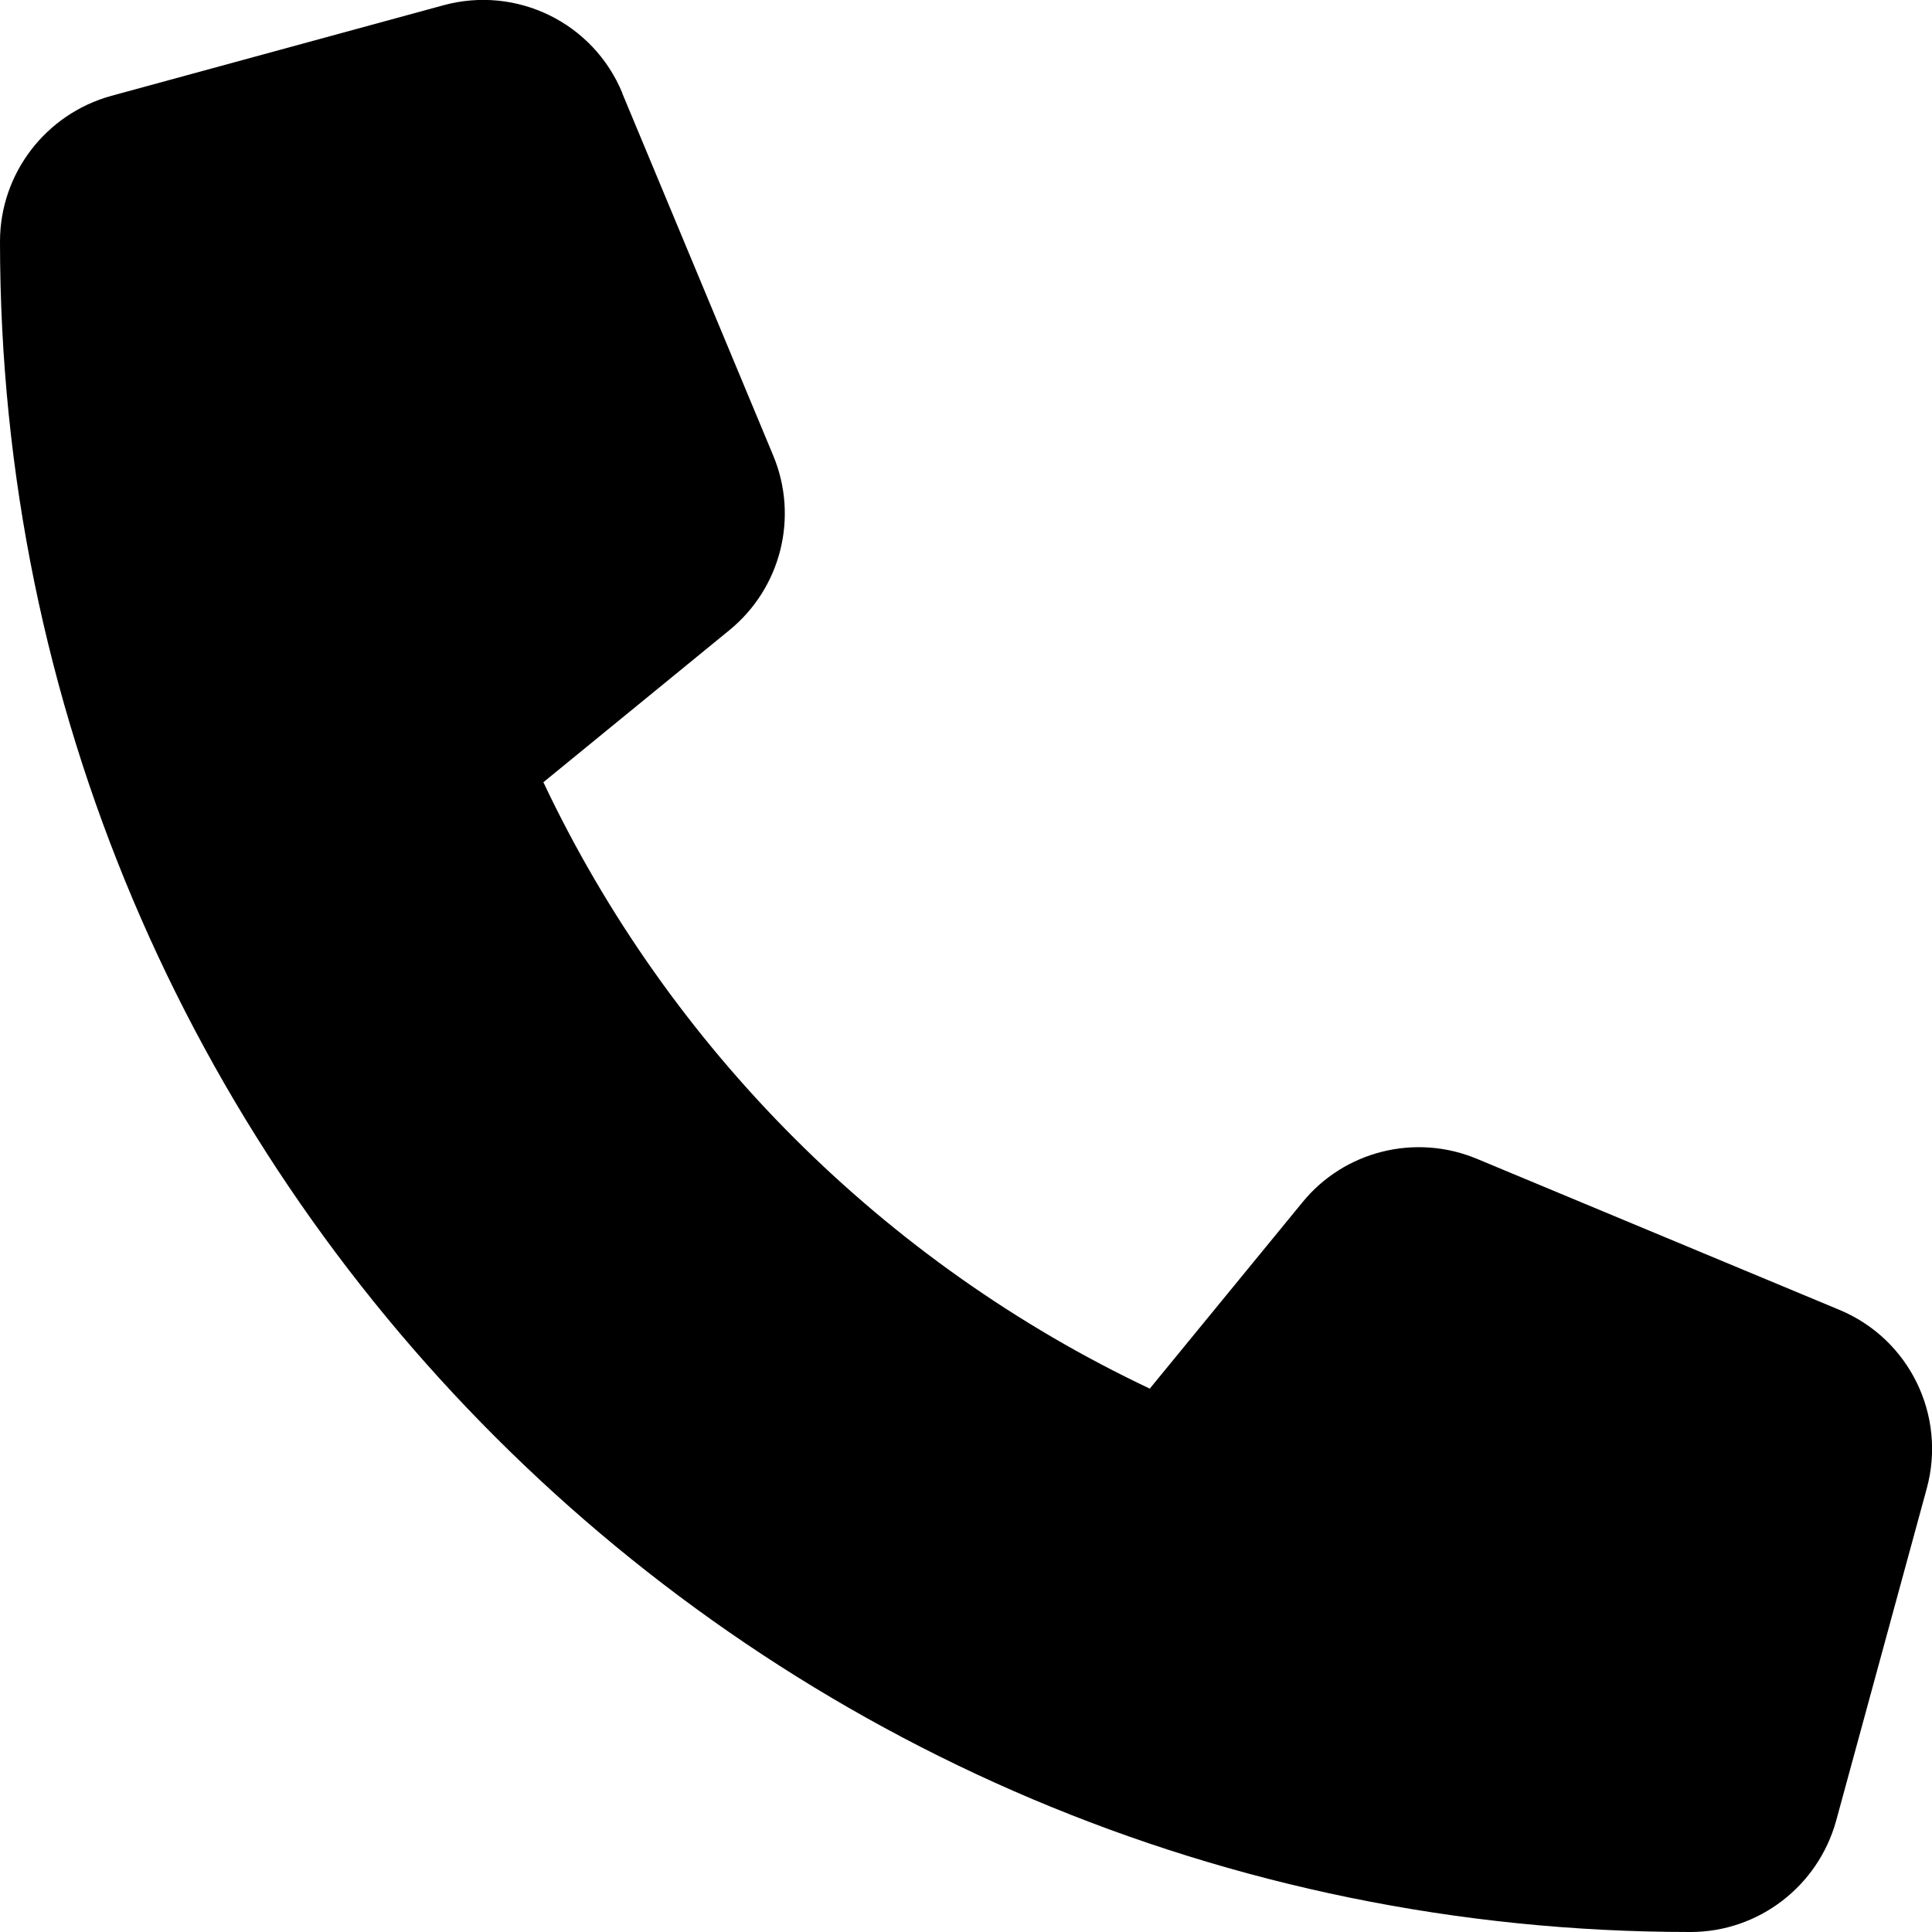
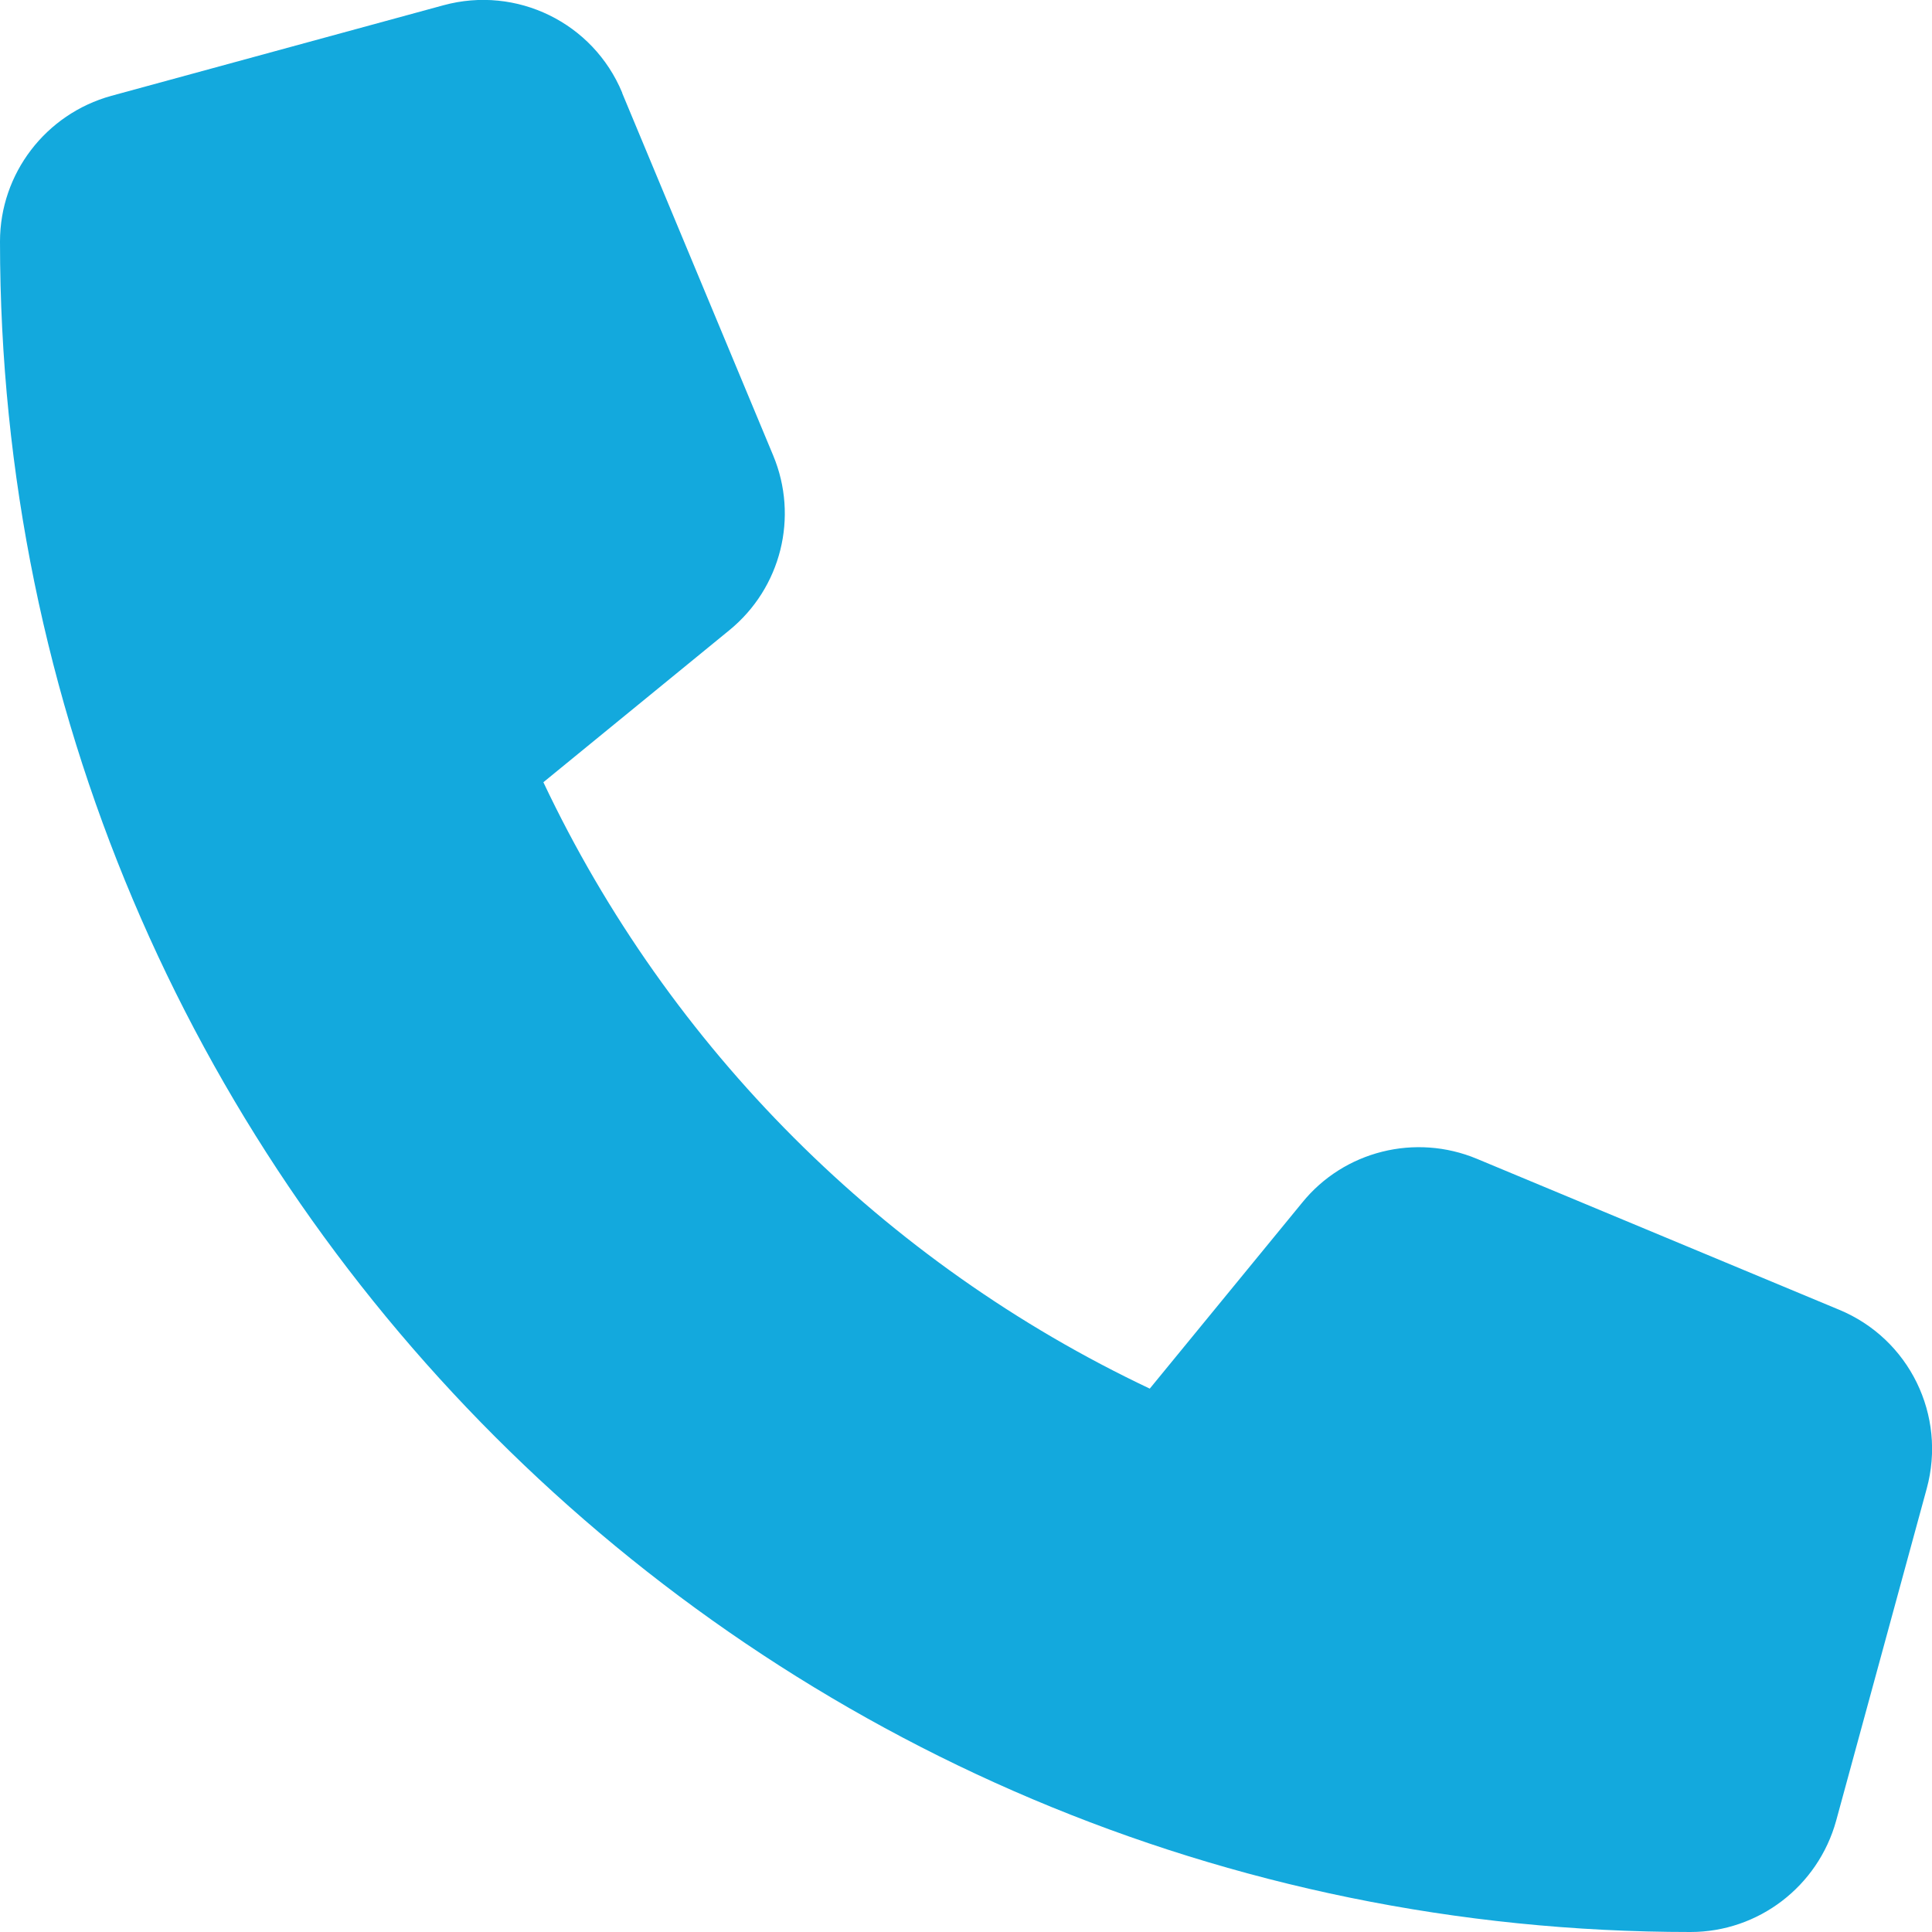
- <svg xmlns="http://www.w3.org/2000/svg" viewBox="0 0 512 512">
+ <svg xmlns="http://www.w3.org/2000/svg" viewBox="0 0 512 512" fill="#13a9dd">
  <path d="M164.9 24.6c-7.7-18.6-28-28.5-47.4-23.2l-88 24C12.1 30.2 0 46 0 64C0 311.4 200.6 512 448 512c18 0 33.8-12.1 38.6-29.5l24-88c5.3-19.4-4.6-39.7-23.2-47.4l-96-40c-16.3-6.8-35.2-2.1-46.3 11.6L304.7 368C234.3 334.7 177.3 277.7 144 207.3L193.3 167c13.7-11.2 18.4-30 11.6-46.3l-40-96z" />
</svg>
